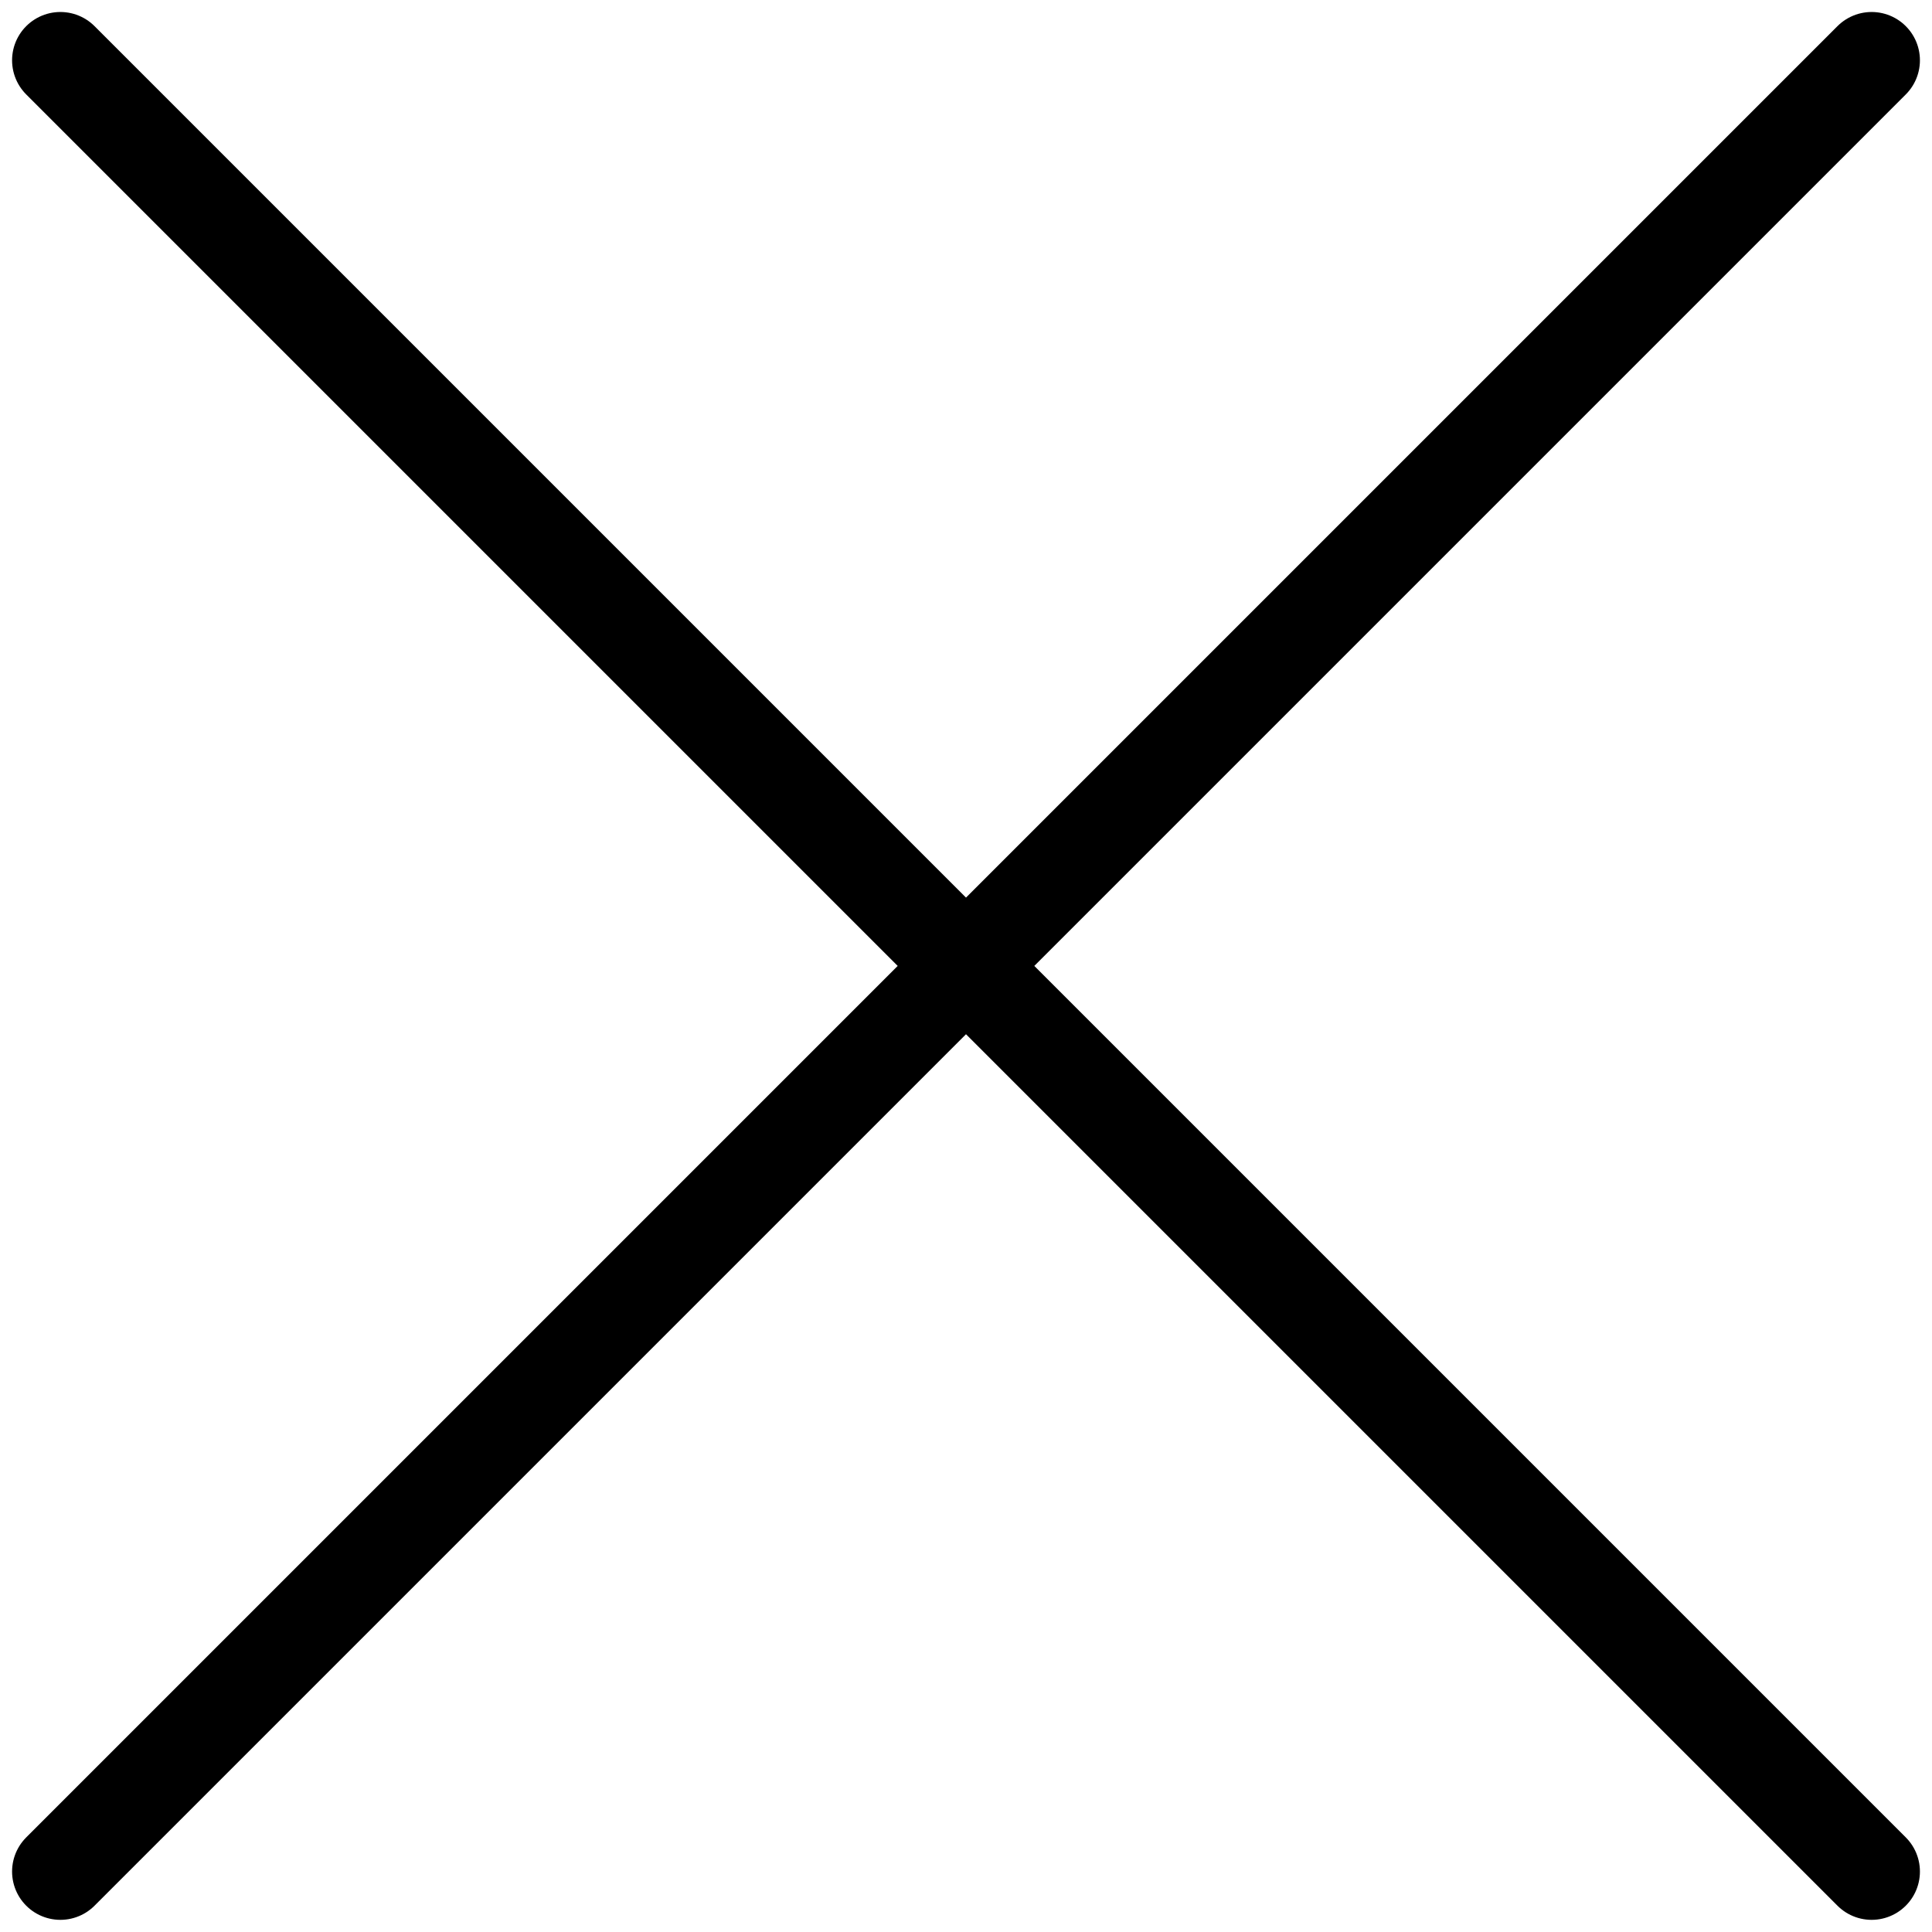
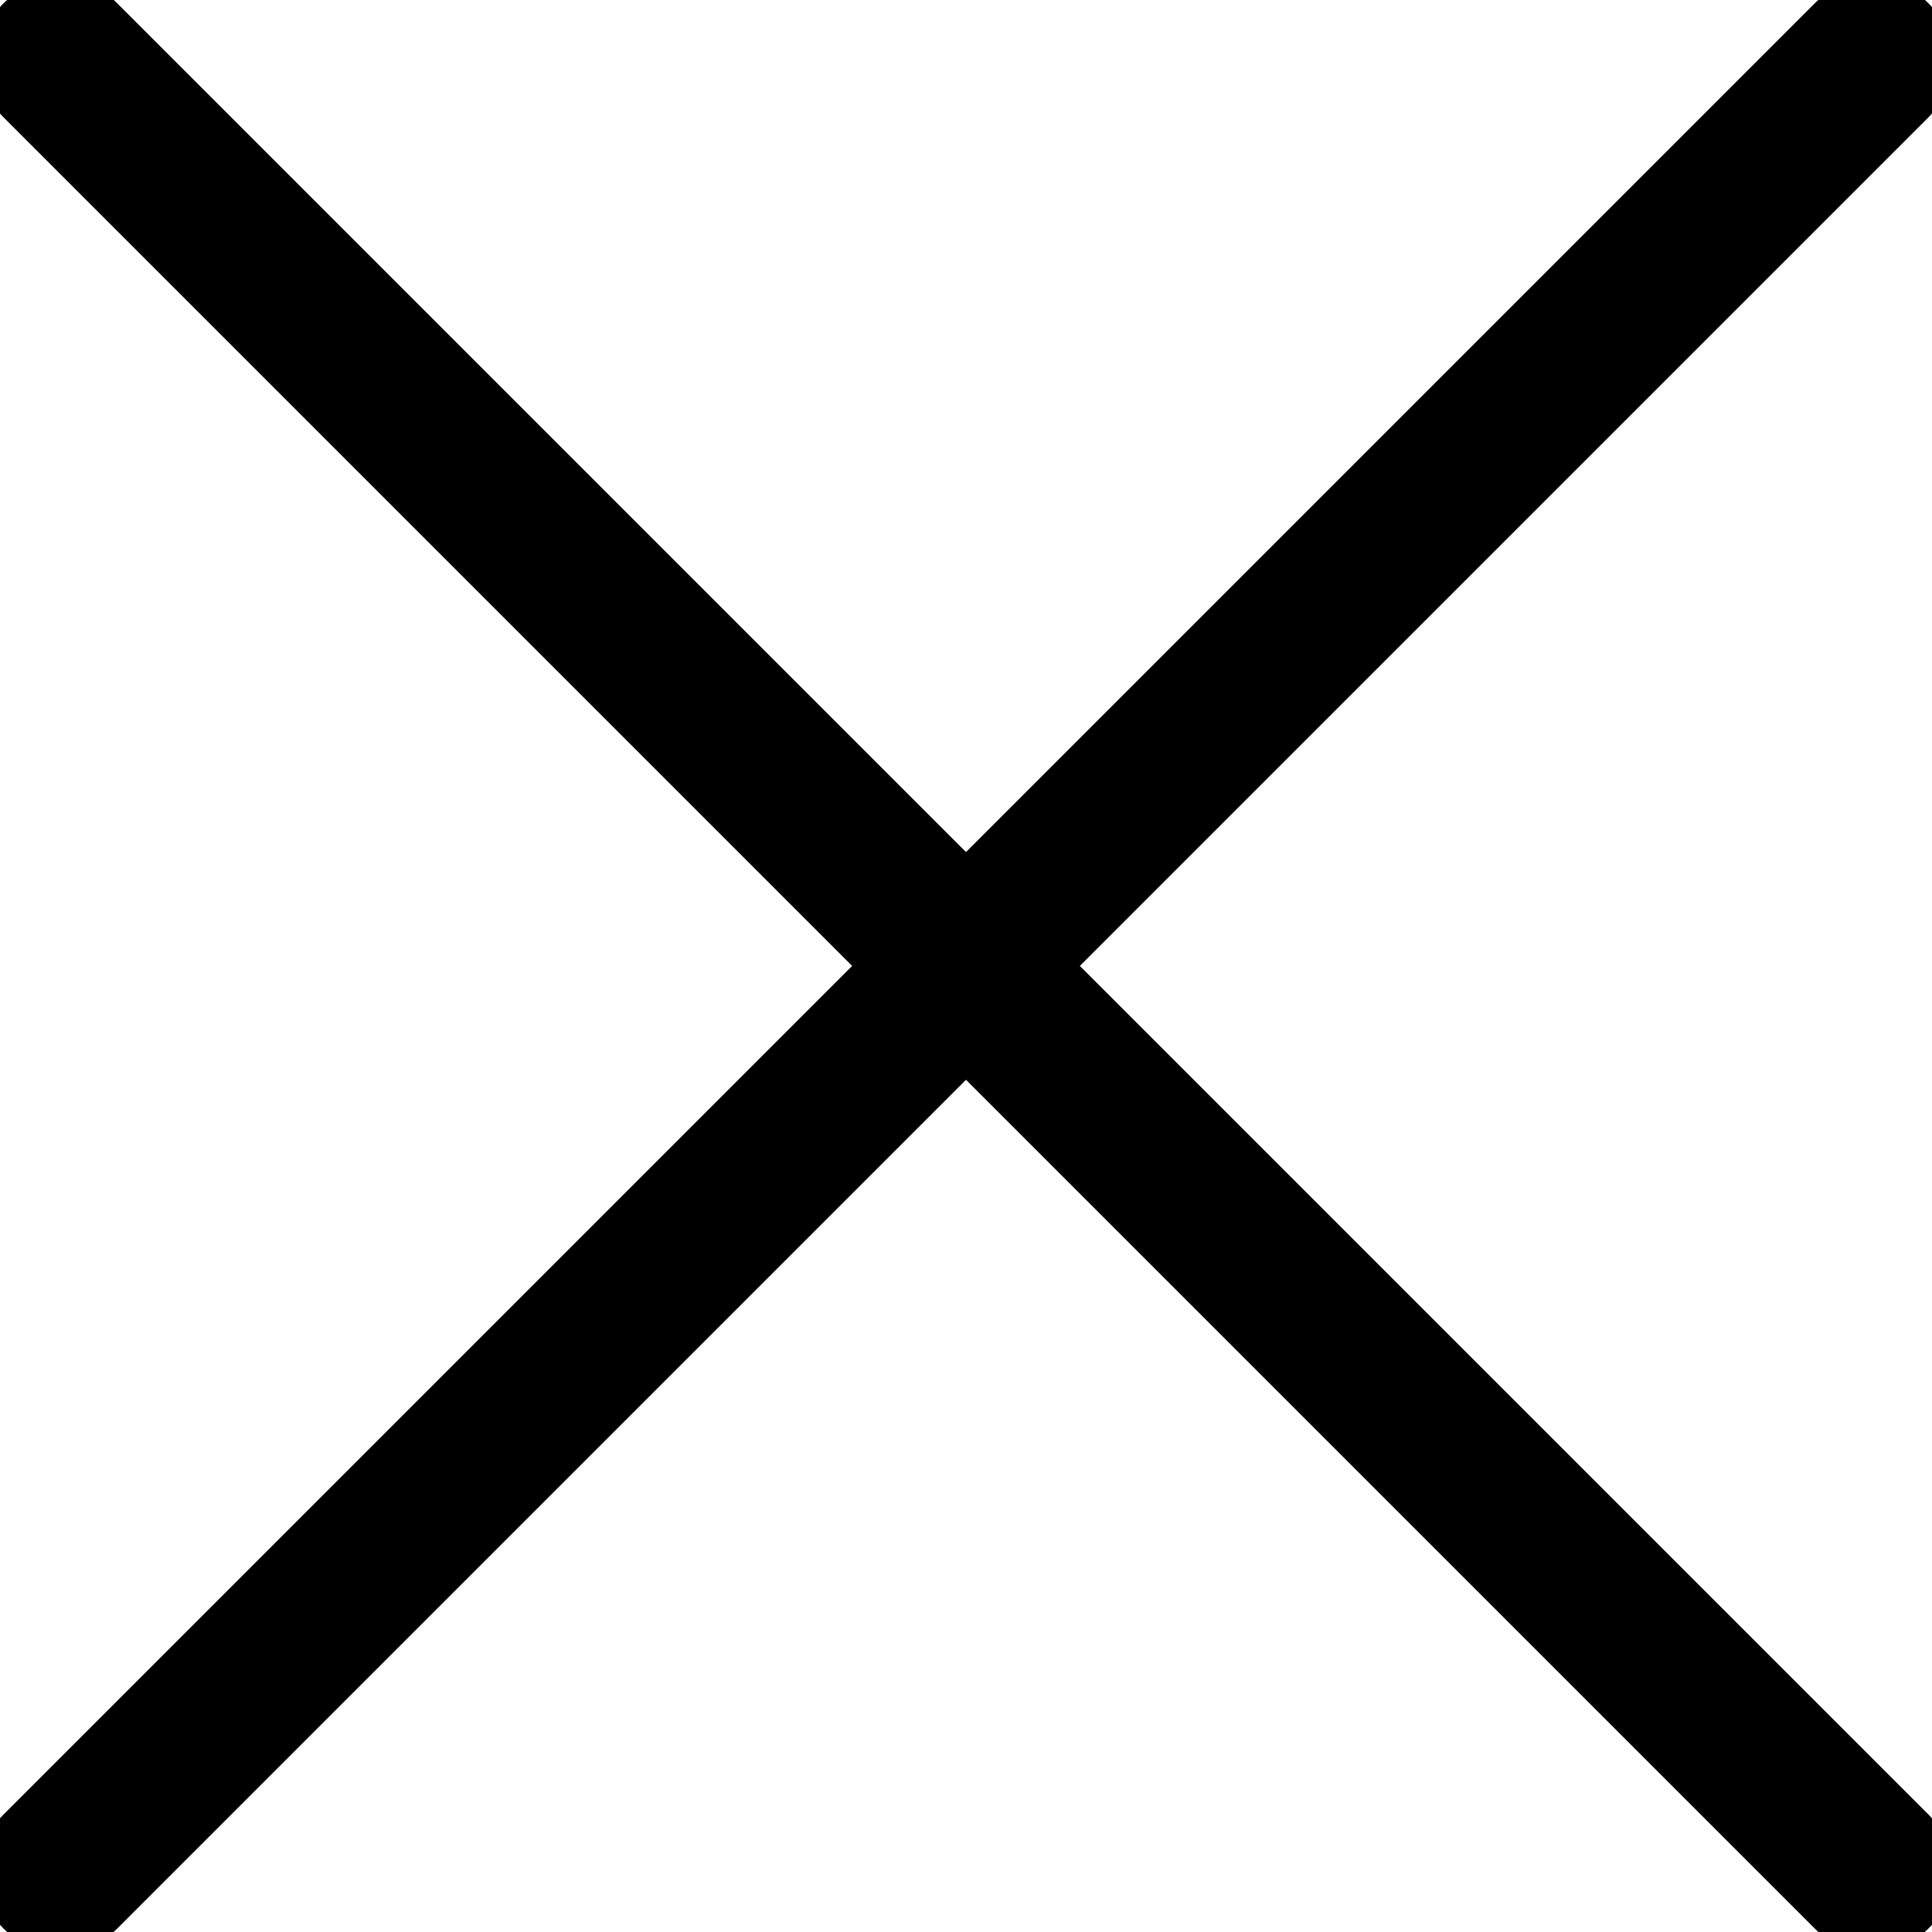
<svg xmlns="http://www.w3.org/2000/svg" viewBox="0 0 24 24" class="gh-portal-closeicon" alt="Close">
  <defs>
-     <style>.a{fill:none;stroke:currentColor;stroke-linecap:round;stroke-linejoin:round;stroke-width:1.2px !important;}</style>
+     <style>.a{fill:none;stroke:currentColor;stroke-linecap:round;stroke-linejoin:round;stroke-width:2px !important;}</style>
  </defs>
  <path class="a" d="M.75 23.249l22.5-22.5M23.25 23.249L.75.749" />
</svg>
